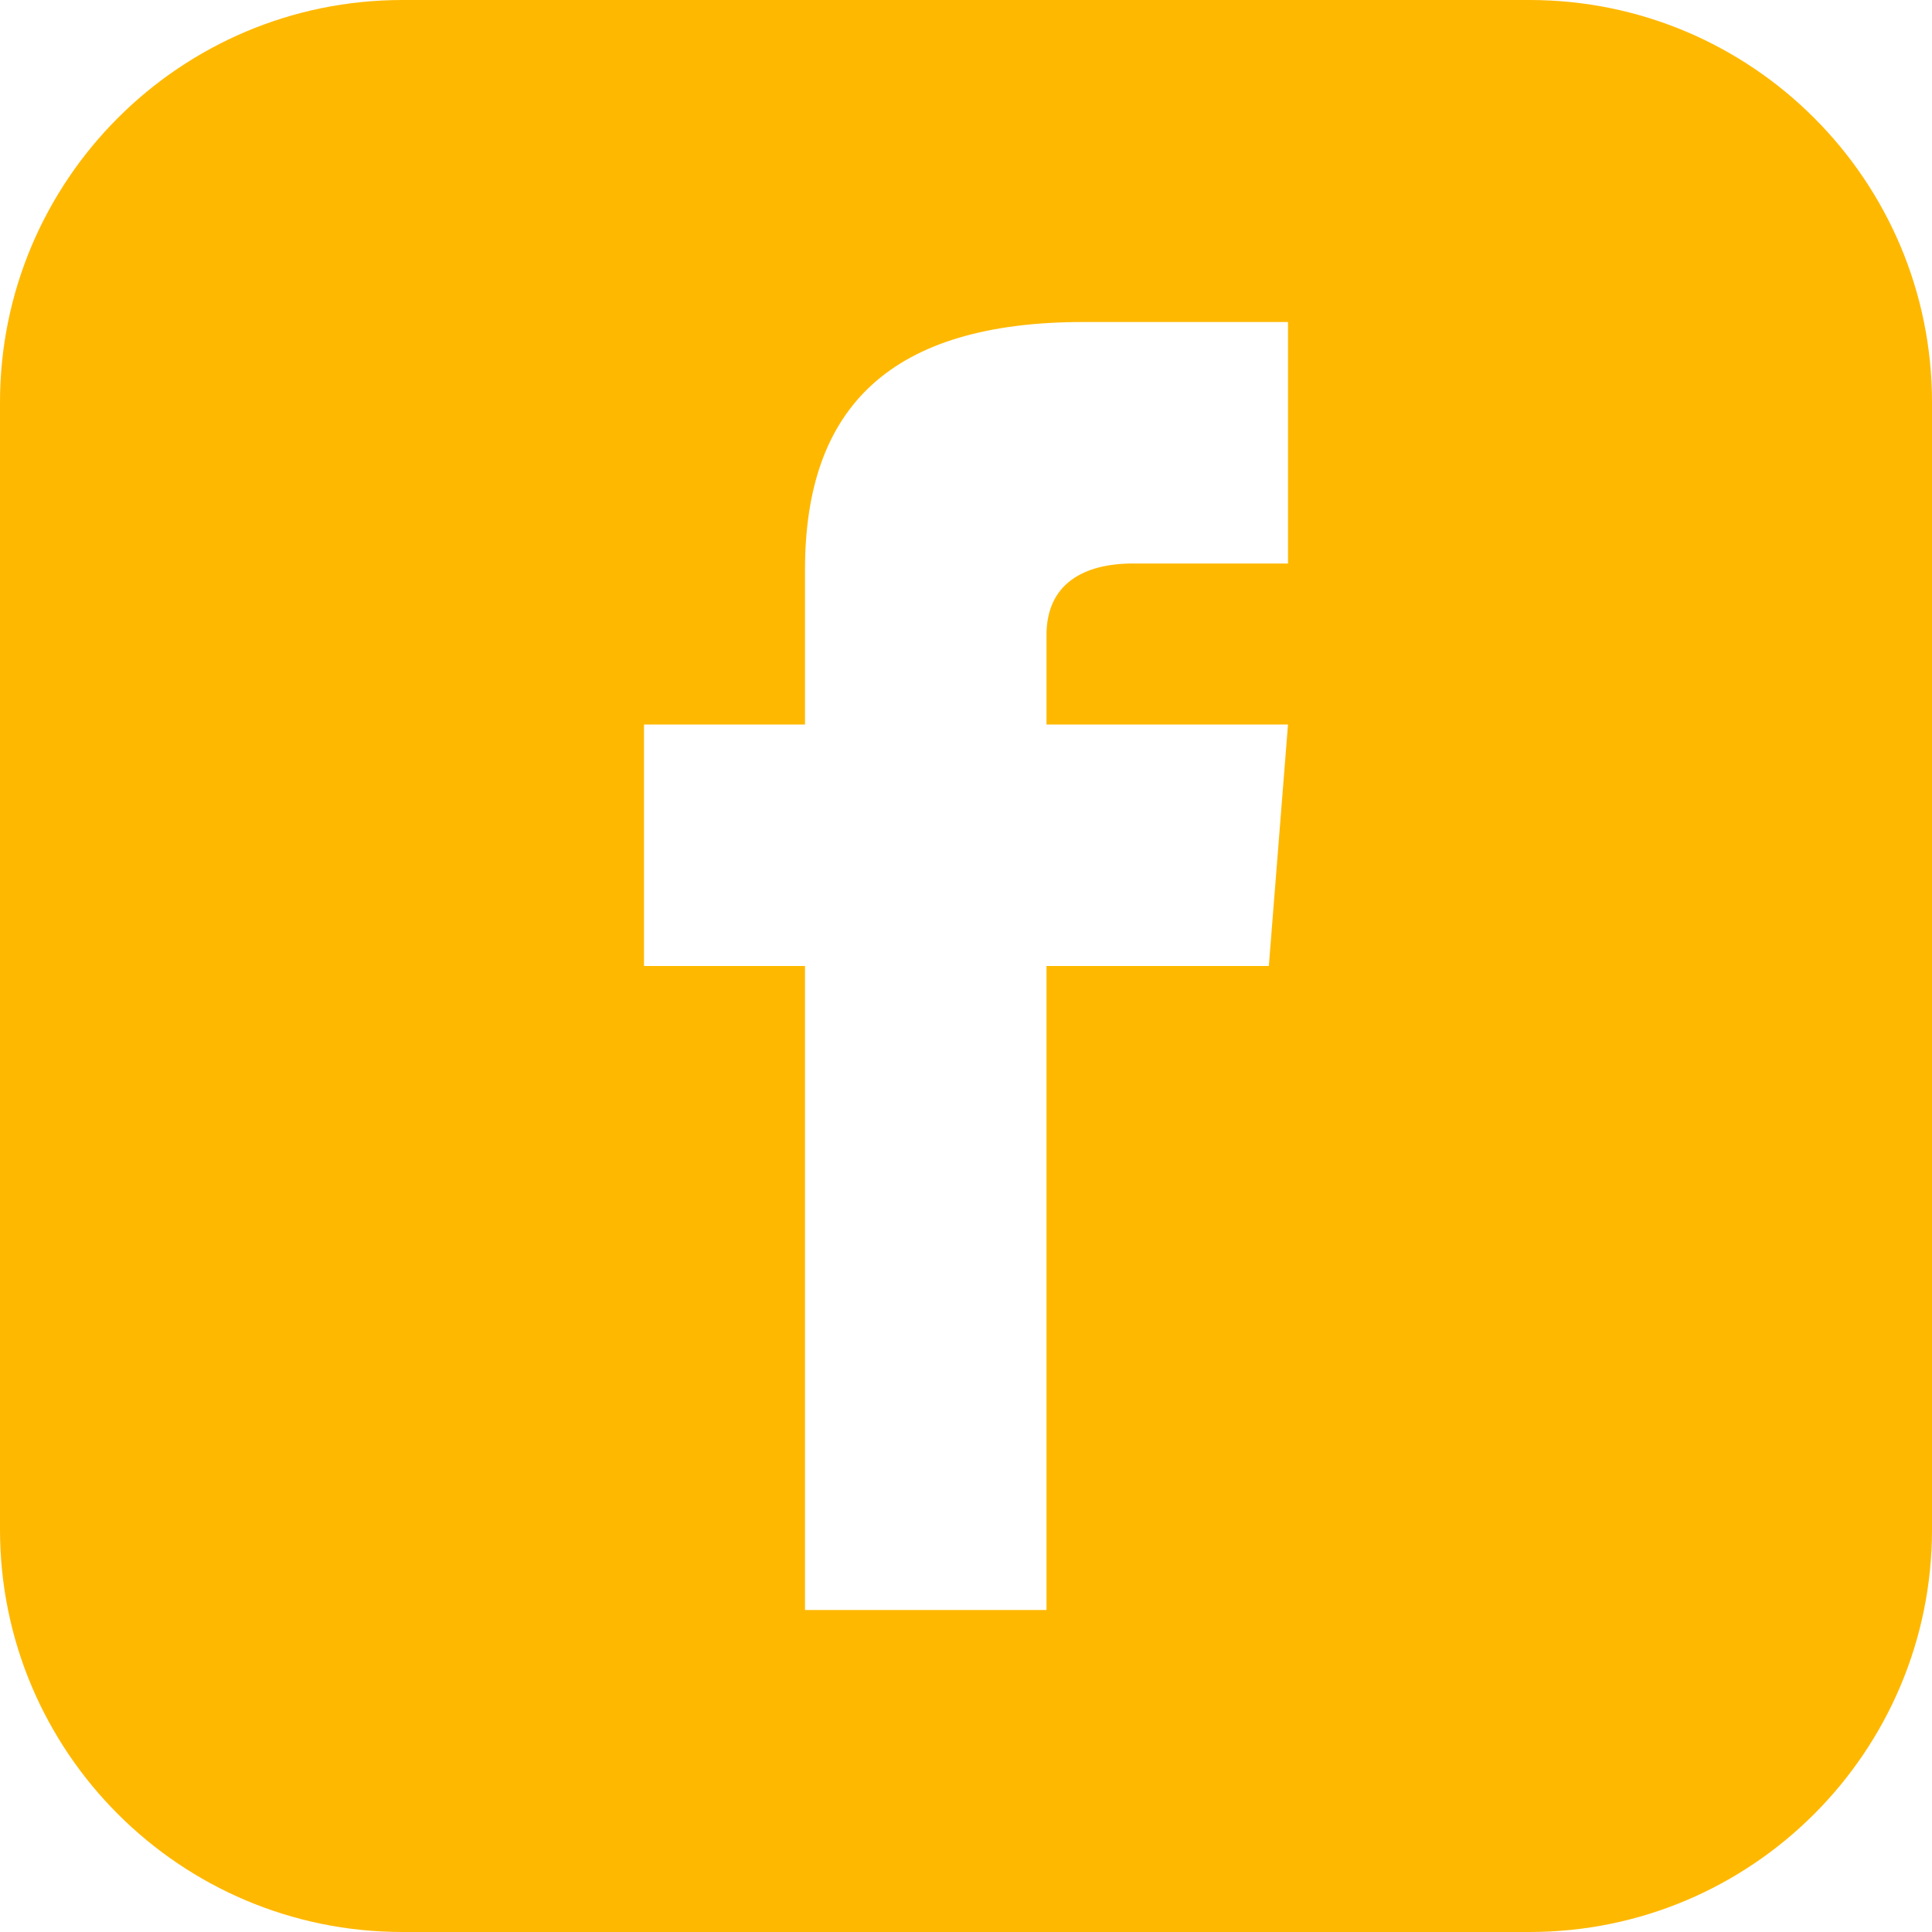
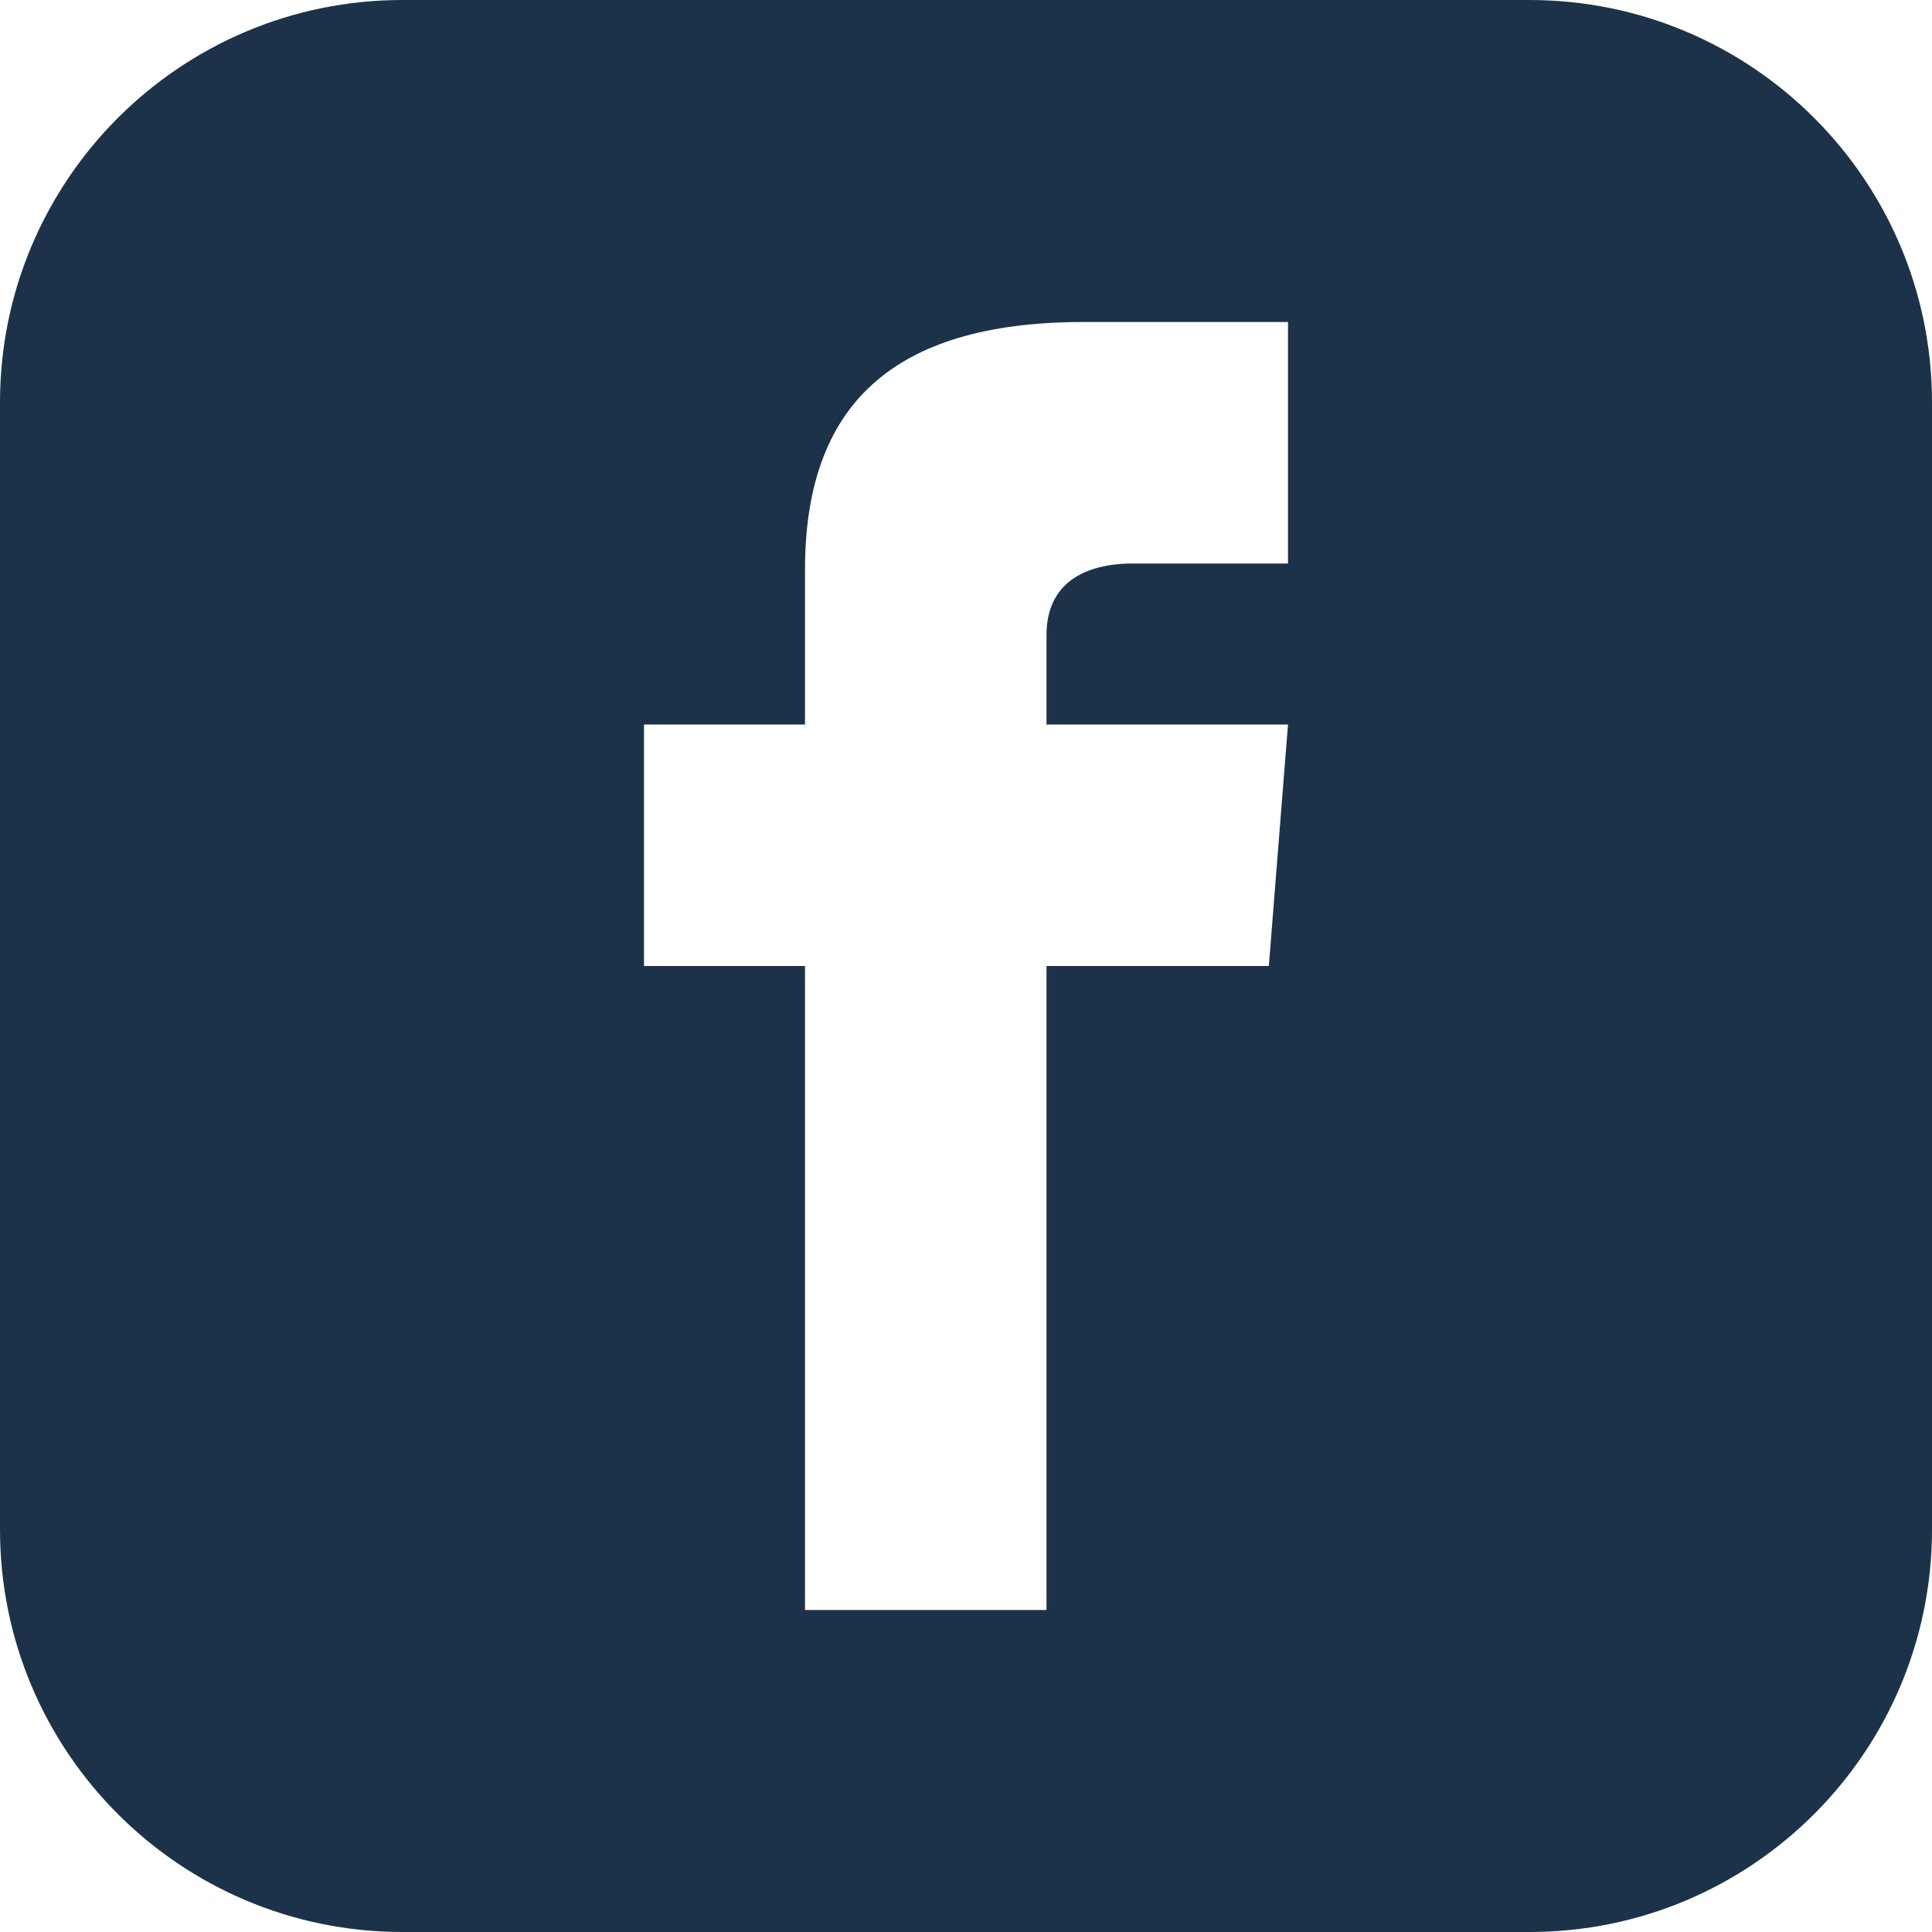
- <svg xmlns="http://www.w3.org/2000/svg" fill="#ffb800" width="24" height="24" viewBox="0 0 24 24">
+ <svg xmlns="http://www.w3.org/2000/svg" fill=" #1c3249" width="24" height="24" viewBox="0 0 24 24">
  <path d="M19 0h-14c-2.761 0-5 2.239-5 5v14c0 2.761 2.239 5 5 5h14c2.762 0 5-2.239 5-5v-14c0-2.761-2.238-5-5-5zm-3 7h-1.924c-.615 0-1.076.252-1.076.889v1.111h3l-.238 3h-2.762v8h-3v-8h-2v-3h2v-1.923c0-2.022 1.064-3.077 3.461-3.077h2.539v3z" />
</svg>
